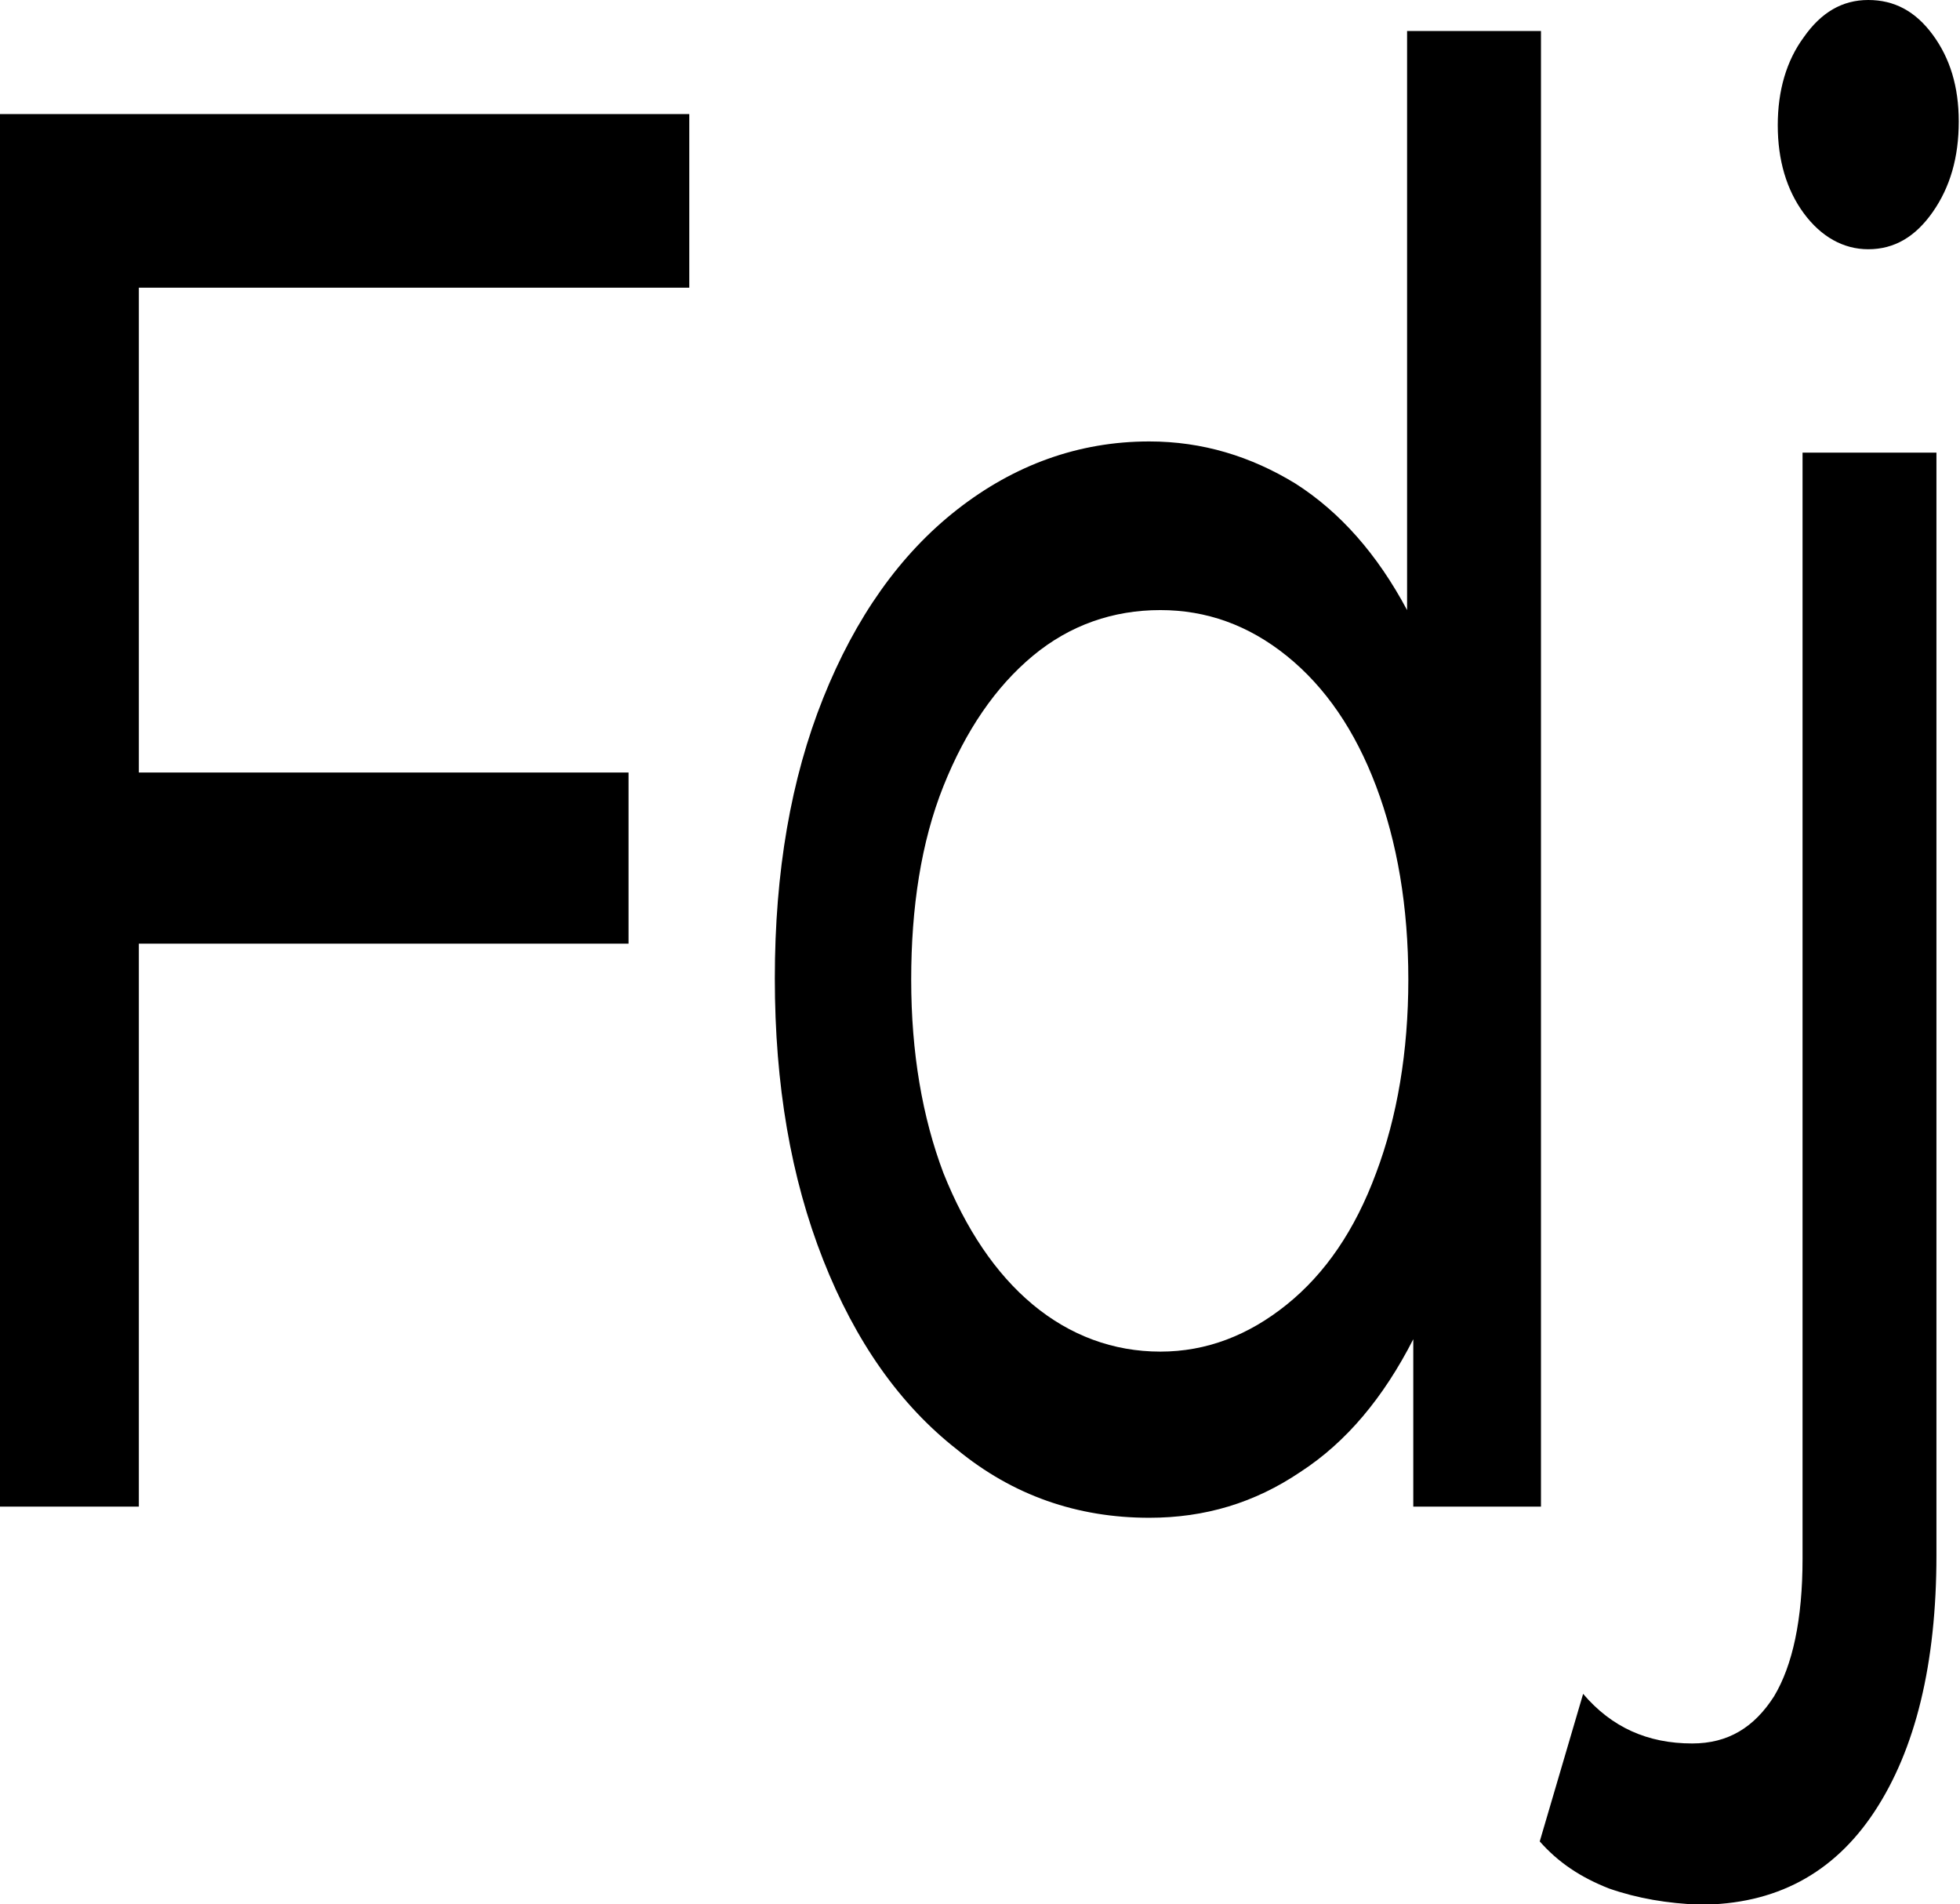
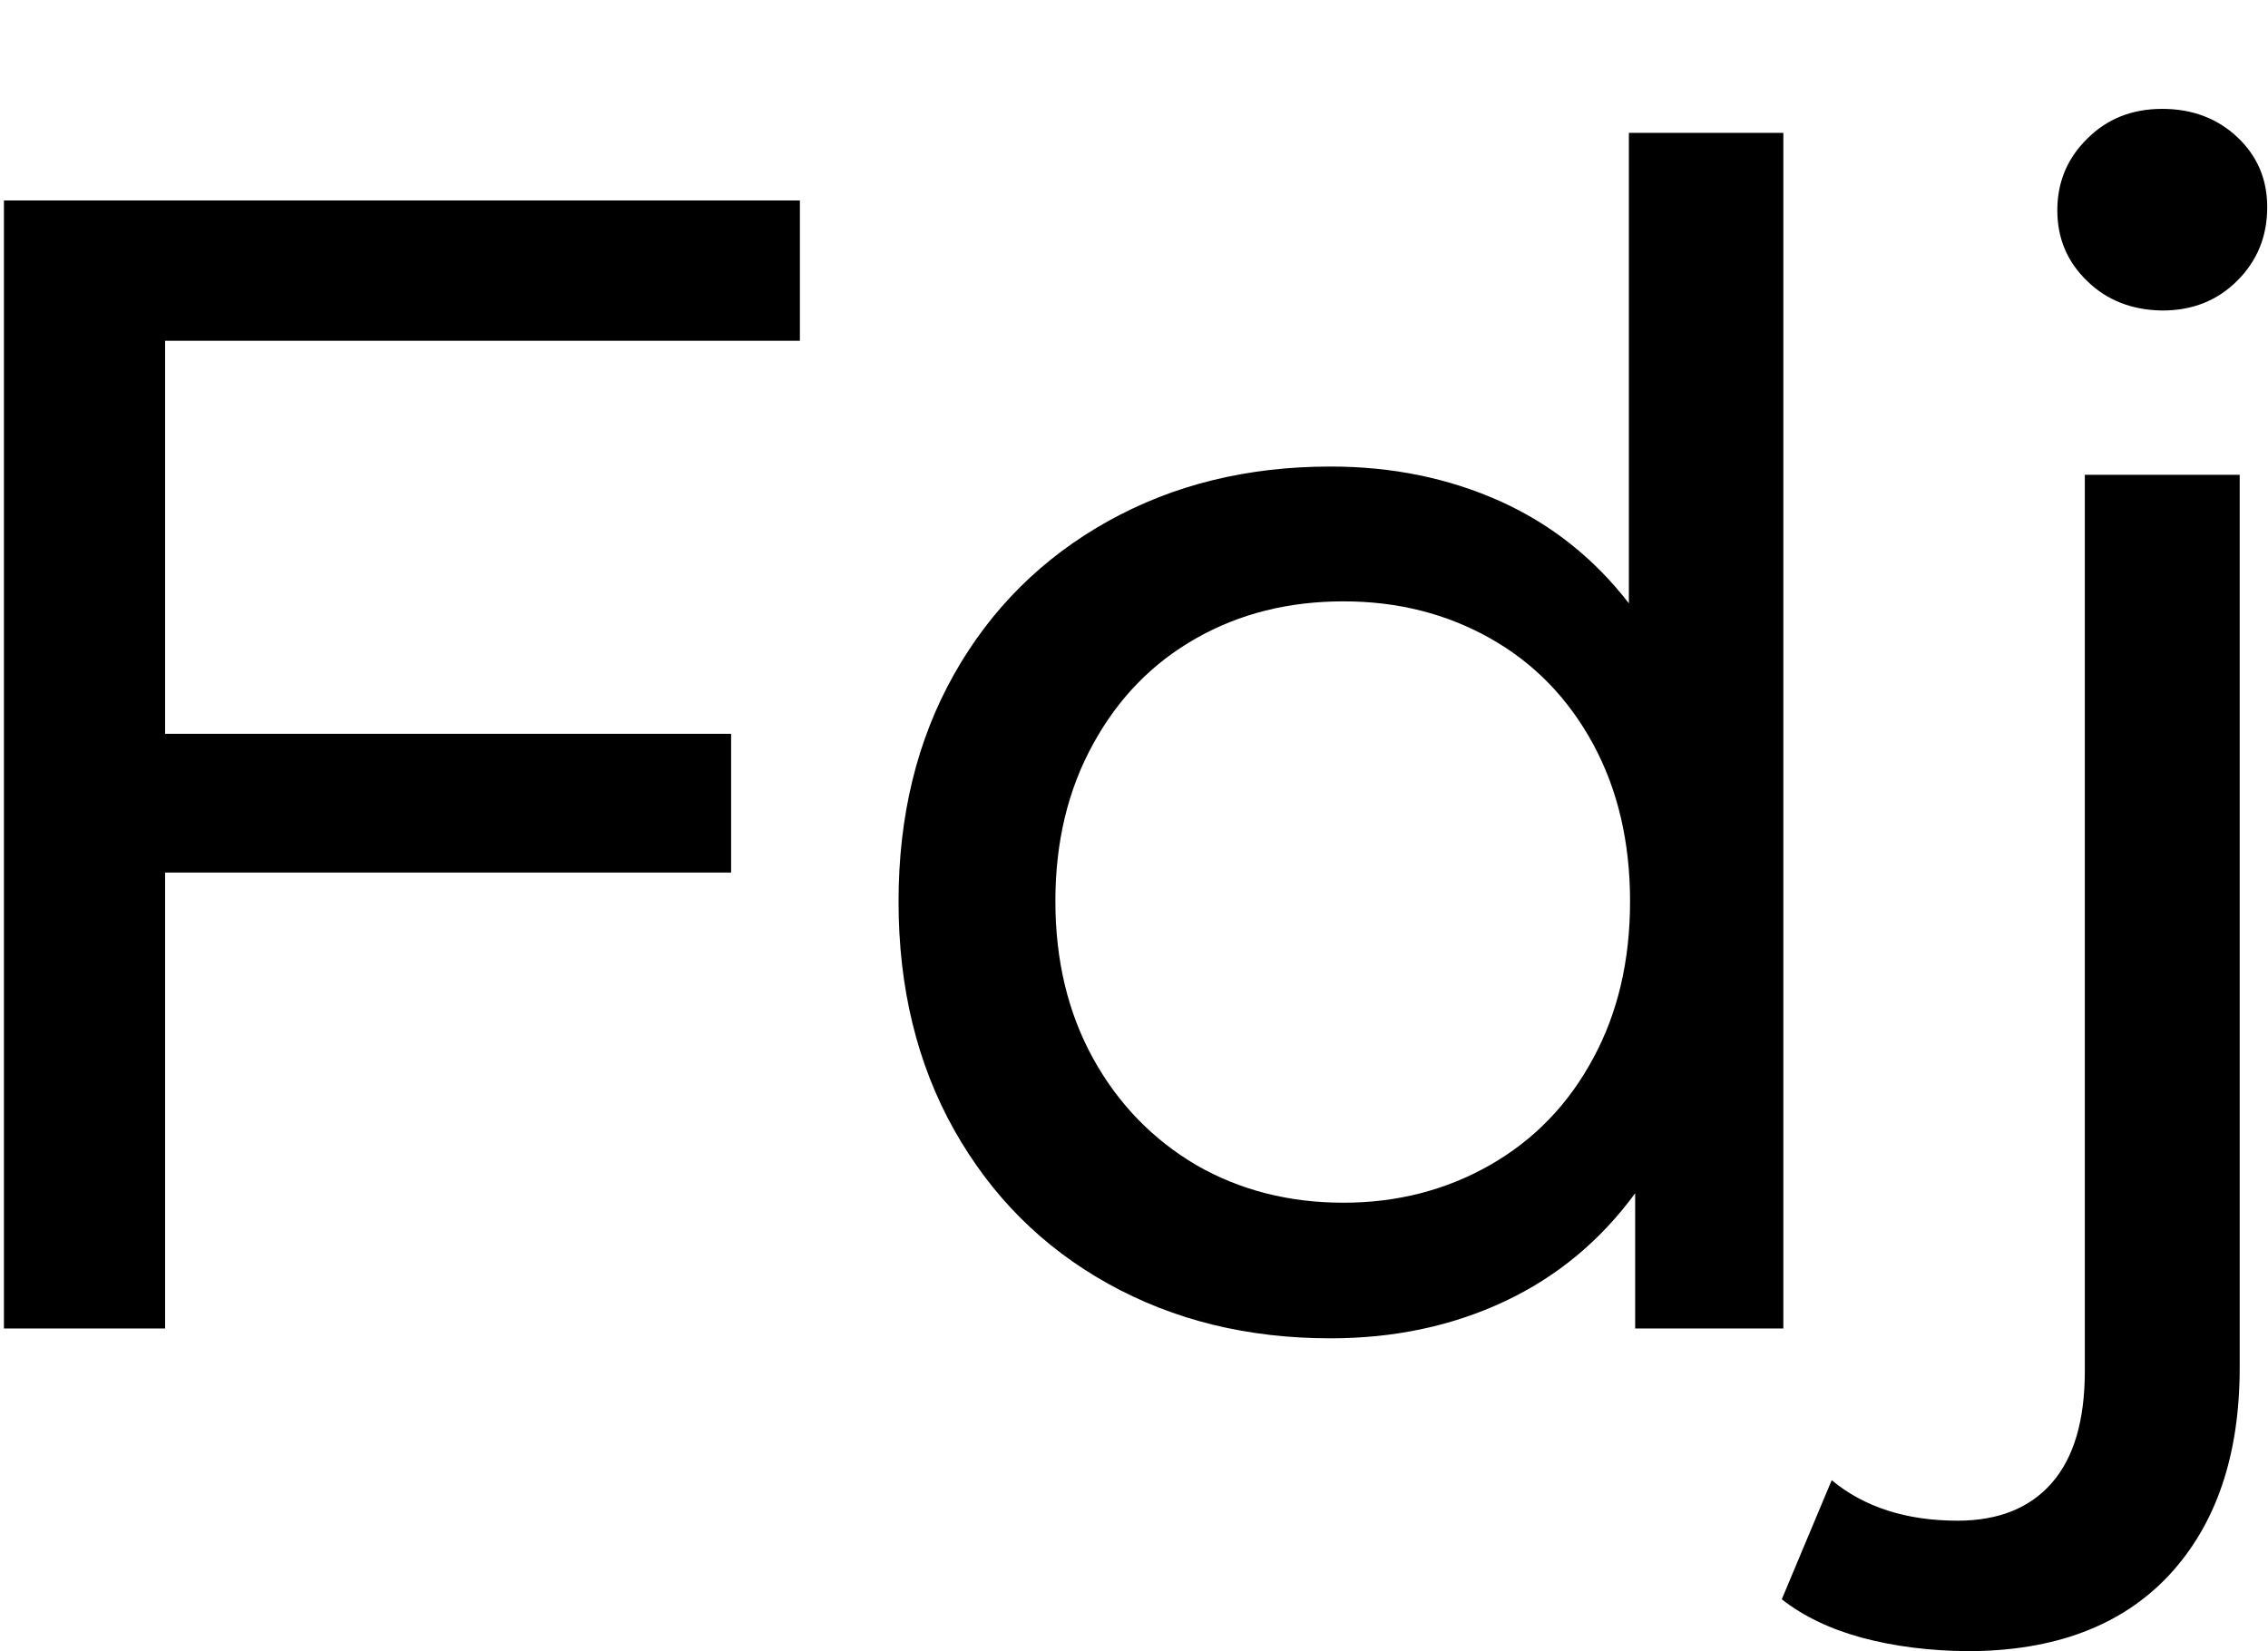
- <svg xmlns="http://www.w3.org/2000/svg" version="1.1" id="Layer_1" x="0px" y="0px" viewBox="0 0 158.1 153.5" style="enable-background:new 0 0 158.1 153.5;" xml:space="preserve">
-   <style type="text/css">
- 	.st0{enable-background:new    ;}
- </style>
+ <svg xmlns="http://www.w3.org/2000/svg" version="1.1" id="Layer_1" x="0px" y="0px" viewBox="0 0 577 420" style="enable-background:new 0 0 577 420;" xml:space="preserve">
  <g>
-     <g id="svg_2" class="st0">
-       <path d="M11.2,23.2v39.1h39.5v13.8H11.2v45.4H0V9.2h55.6v14H11.2z" />
-       <path d="M124.3,2.5v119H114V108c-2.4,4.7-5.4,8.3-9.1,10.7c-3.7,2.5-7.7,3.7-12.2,3.7c-5.8,0-11-1.8-15.5-5.5    c-4.6-3.6-8.2-8.7-10.8-15.3c-2.6-6.6-3.9-14.1-3.9-22.7c0-8.6,1.3-16.1,3.9-22.6c2.6-6.5,6.2-11.6,10.8-15.2    c4.6-3.6,9.8-5.5,15.5-5.5c4.3,0,8.2,1.2,11.8,3.4c3.6,2.3,6.6,5.7,9,10.2V2.5H124.3z M103.8,105.2c3.1-2.5,5.5-6,7.2-10.6    c1.7-4.5,2.6-9.8,2.6-15.6c0-5.9-0.9-11.1-2.6-15.6c-1.7-4.5-4.1-8-7.2-10.5c-3.1-2.5-6.5-3.7-10.2-3.7c-3.8,0-7.3,1.2-10.3,3.7    c-3,2.5-5.4,6-7.2,10.5c-1.8,4.5-2.6,9.8-2.6,15.6c0,5.9,0.9,11.1,2.6,15.6c1.8,4.5,4.2,8.1,7.2,10.6c3,2.5,6.5,3.8,10.3,3.8    C97.3,109,100.7,107.7,103.8,105.2z" />
-       <path d="M129.8,152.3c-2.3-0.9-4.1-2.1-5.6-3.8l3.5-11.9c2.3,2.7,5.2,4,8.8,4c2.9,0,5-1.3,6.6-3.8c1.5-2.5,2.3-6.2,2.3-11.1V36.5    h10.8v88.9c0,8.8-1.7,15.7-5,20.7c-3.3,5-8,7.5-14.1,7.5C134.5,153.5,132.1,153.1,129.8,152.3z M145.5,17.2    c-1.4-1.9-2.1-4.3-2.1-7.1c0-2.8,0.7-5.2,2.1-7.1c1.4-2,3.1-3,5.2-3c2.1,0,3.8,0.9,5.2,2.8c1.4,1.9,2.1,4.2,2.1,7    c0,2.9-0.7,5.3-2.1,7.3c-1.4,2-3.1,3-5.2,3C148.7,20.1,146.9,19.1,145.5,17.2z" />
-     </g>
+     <path d="M42,86.7v100H186V222H42v116H1V51h202.5v35.7H42z" />
+     <path d="M453.7,33.8V338H416v-34.4c-8.8,12-19.8,21.2-33.2,27.5c-13.4,6.3-28.2,9.4-44.3,9.4c-21.1,0-39.9-4.6-56.6-13.9   c-16.7-9.3-29.7-22.3-39.2-39.2c-9.4-16.8-14.1-36.1-14.1-58c0-21.9,4.7-41.1,14.1-57.8c9.4-16.7,22.5-29.7,39.2-39   c16.7-9.3,35.5-13.9,56.6-13.9c15.6,0,29.9,2.9,43.1,8.8c13.1,5.9,24,14.6,32.8,26V33.8H453.7z M379.1,296.4   c11.2-6.4,19.9-15.4,26.2-27.1c6.3-11.6,9.4-24.9,9.4-40c0-15-3.1-28.4-9.4-40c-6.3-11.6-15-20.6-26.2-26.9   c-11.2-6.3-23.6-9.4-37.3-9.4c-13.9,0-26.4,3.1-37.5,9.4c-11.1,6.3-19.8,15.2-26.2,26.9c-6.4,11.6-9.6,24.9-9.6,40   c0,15,3.2,28.4,9.6,40c6.4,11.6,15.2,20.6,26.2,27.1c11.1,6.4,23.6,9.6,37.5,9.6C355.4,306,367.9,302.8,379.1,296.4z" />
+     <path d="M473.8,416.7c-8.2-2.2-15-5.5-20.5-9.8l12.7-30.3c8.2,6.8,18.9,10.3,32,10.3c10.4,0,18.4-3.2,24-9.6   c5.6-6.4,8.4-15.9,8.4-28.5v-228h39.4v227.1c0,22.4-6,40-18,52.9c-12,12.8-29.1,19.3-51.3,19.3C490.9,420,482,418.9,473.8,416.7z    M531,71.5c-5.1-4.9-7.6-10.9-7.6-18c0-7.1,2.5-13.2,7.6-18.2c5.1-5.1,11.4-7.6,19.1-7.6c7.6,0,14,2.4,19.1,7.2   c5.1,4.8,7.6,10.7,7.6,17.8c0,7.4-2.5,13.6-7.6,18.7c-5.1,5.1-11.4,7.6-19.1,7.6C542.4,78.9,536,76.4,531,71.5z" />
  </g>
</svg>
